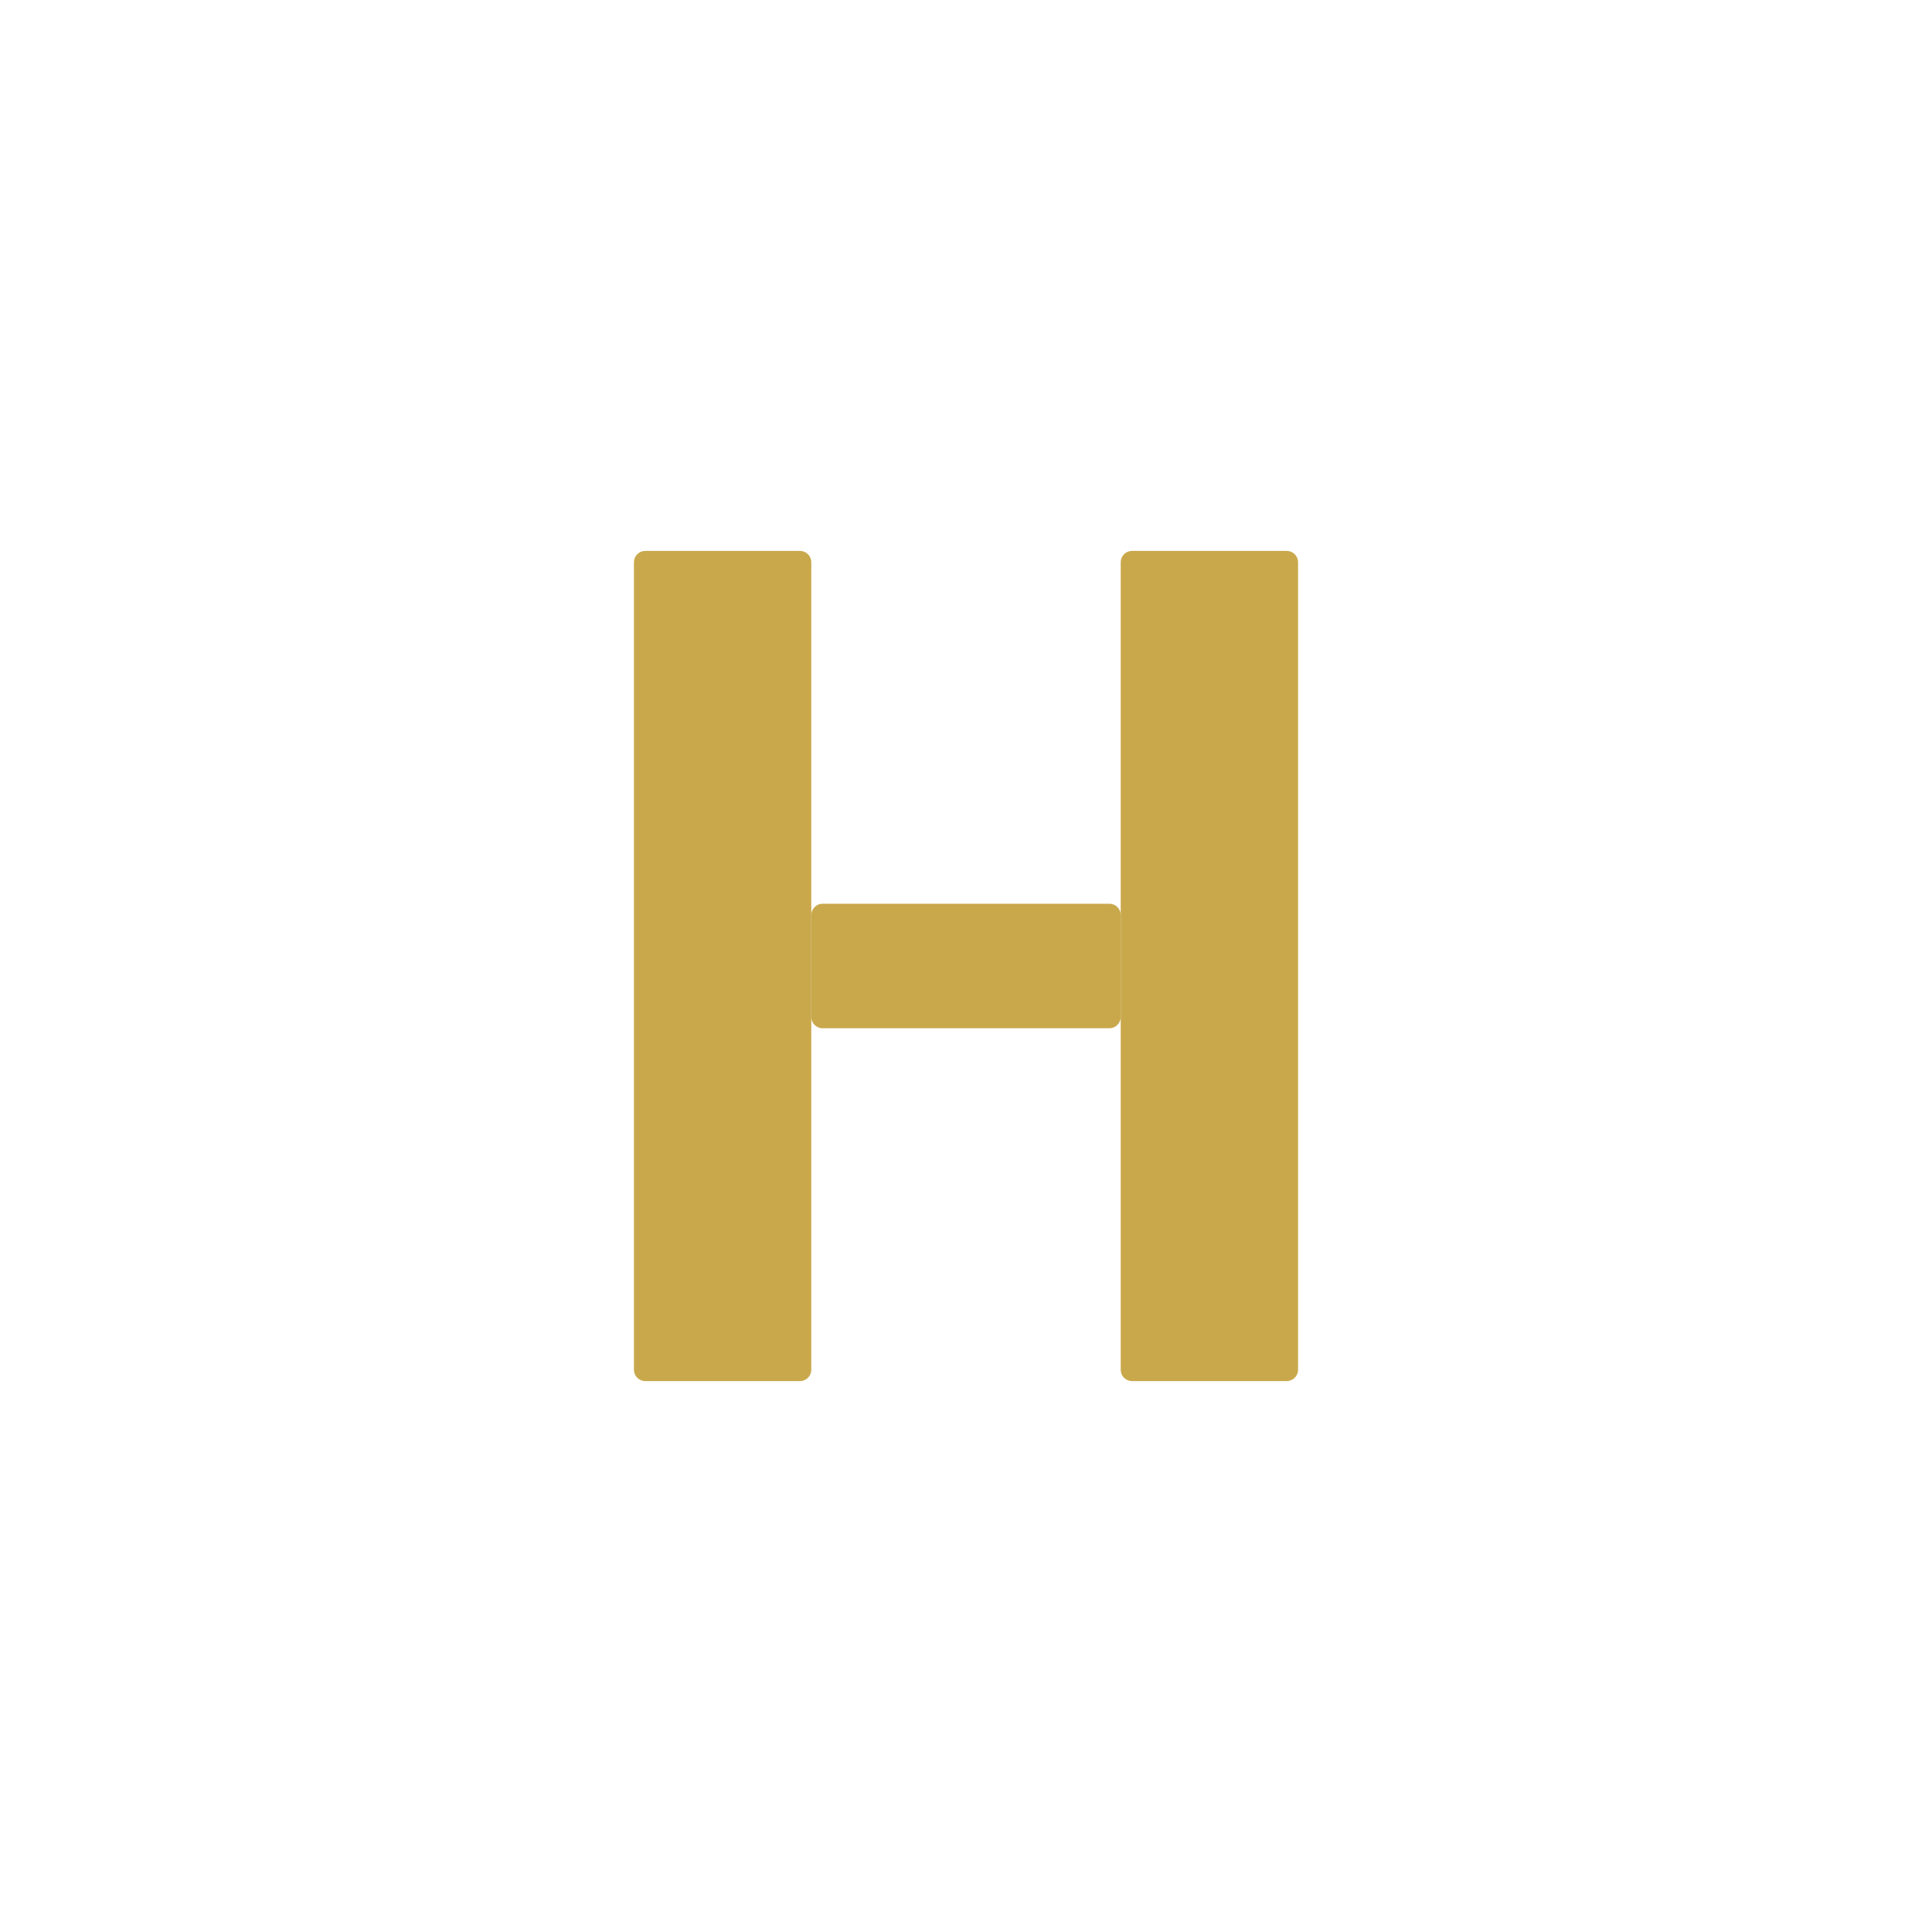
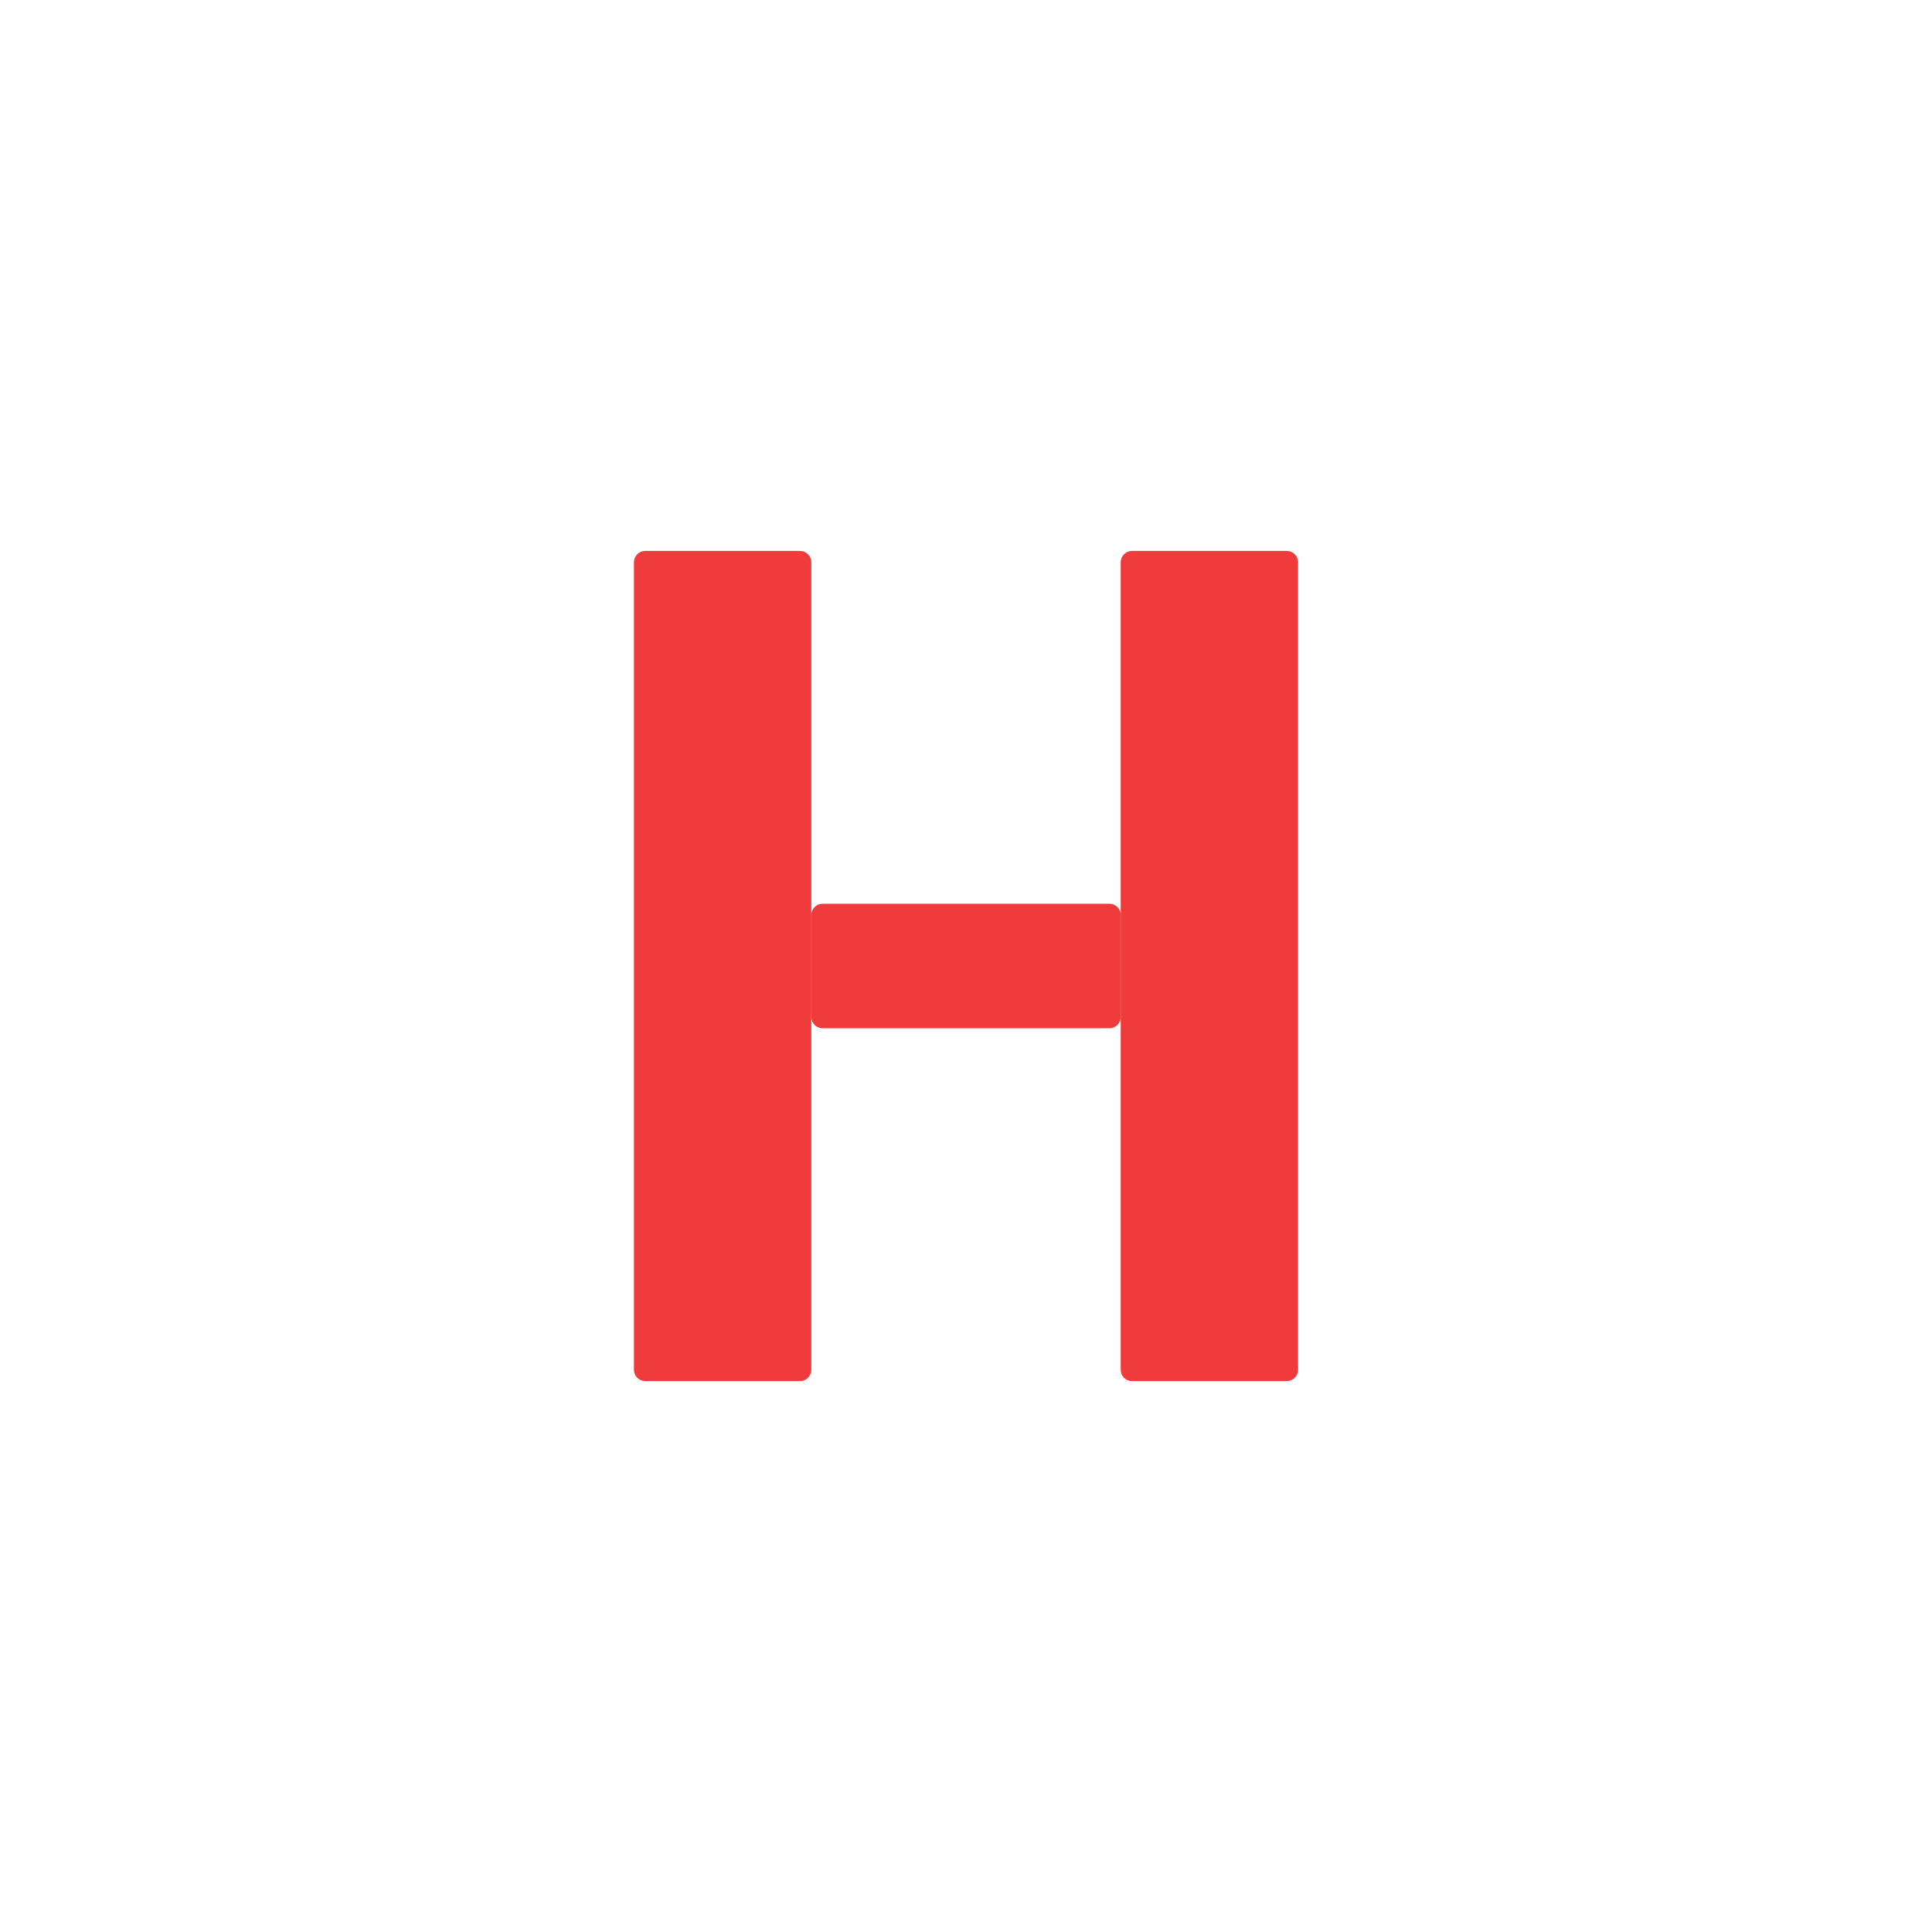
<svg xmlns="http://www.w3.org/2000/svg" width="1024" height="1024" viewBox="0 0 1024 1024">
-   <g fill="#C9A84C">
+   <g fill="#EF3B3B">
    <rect x="336" y="292" width="94" height="440" rx="6" />
    <rect x="594" y="292" width="94" height="440" rx="6" />
    <rect x="430" y="479" width="164" height="66" rx="6" />
  </g>
</svg>
